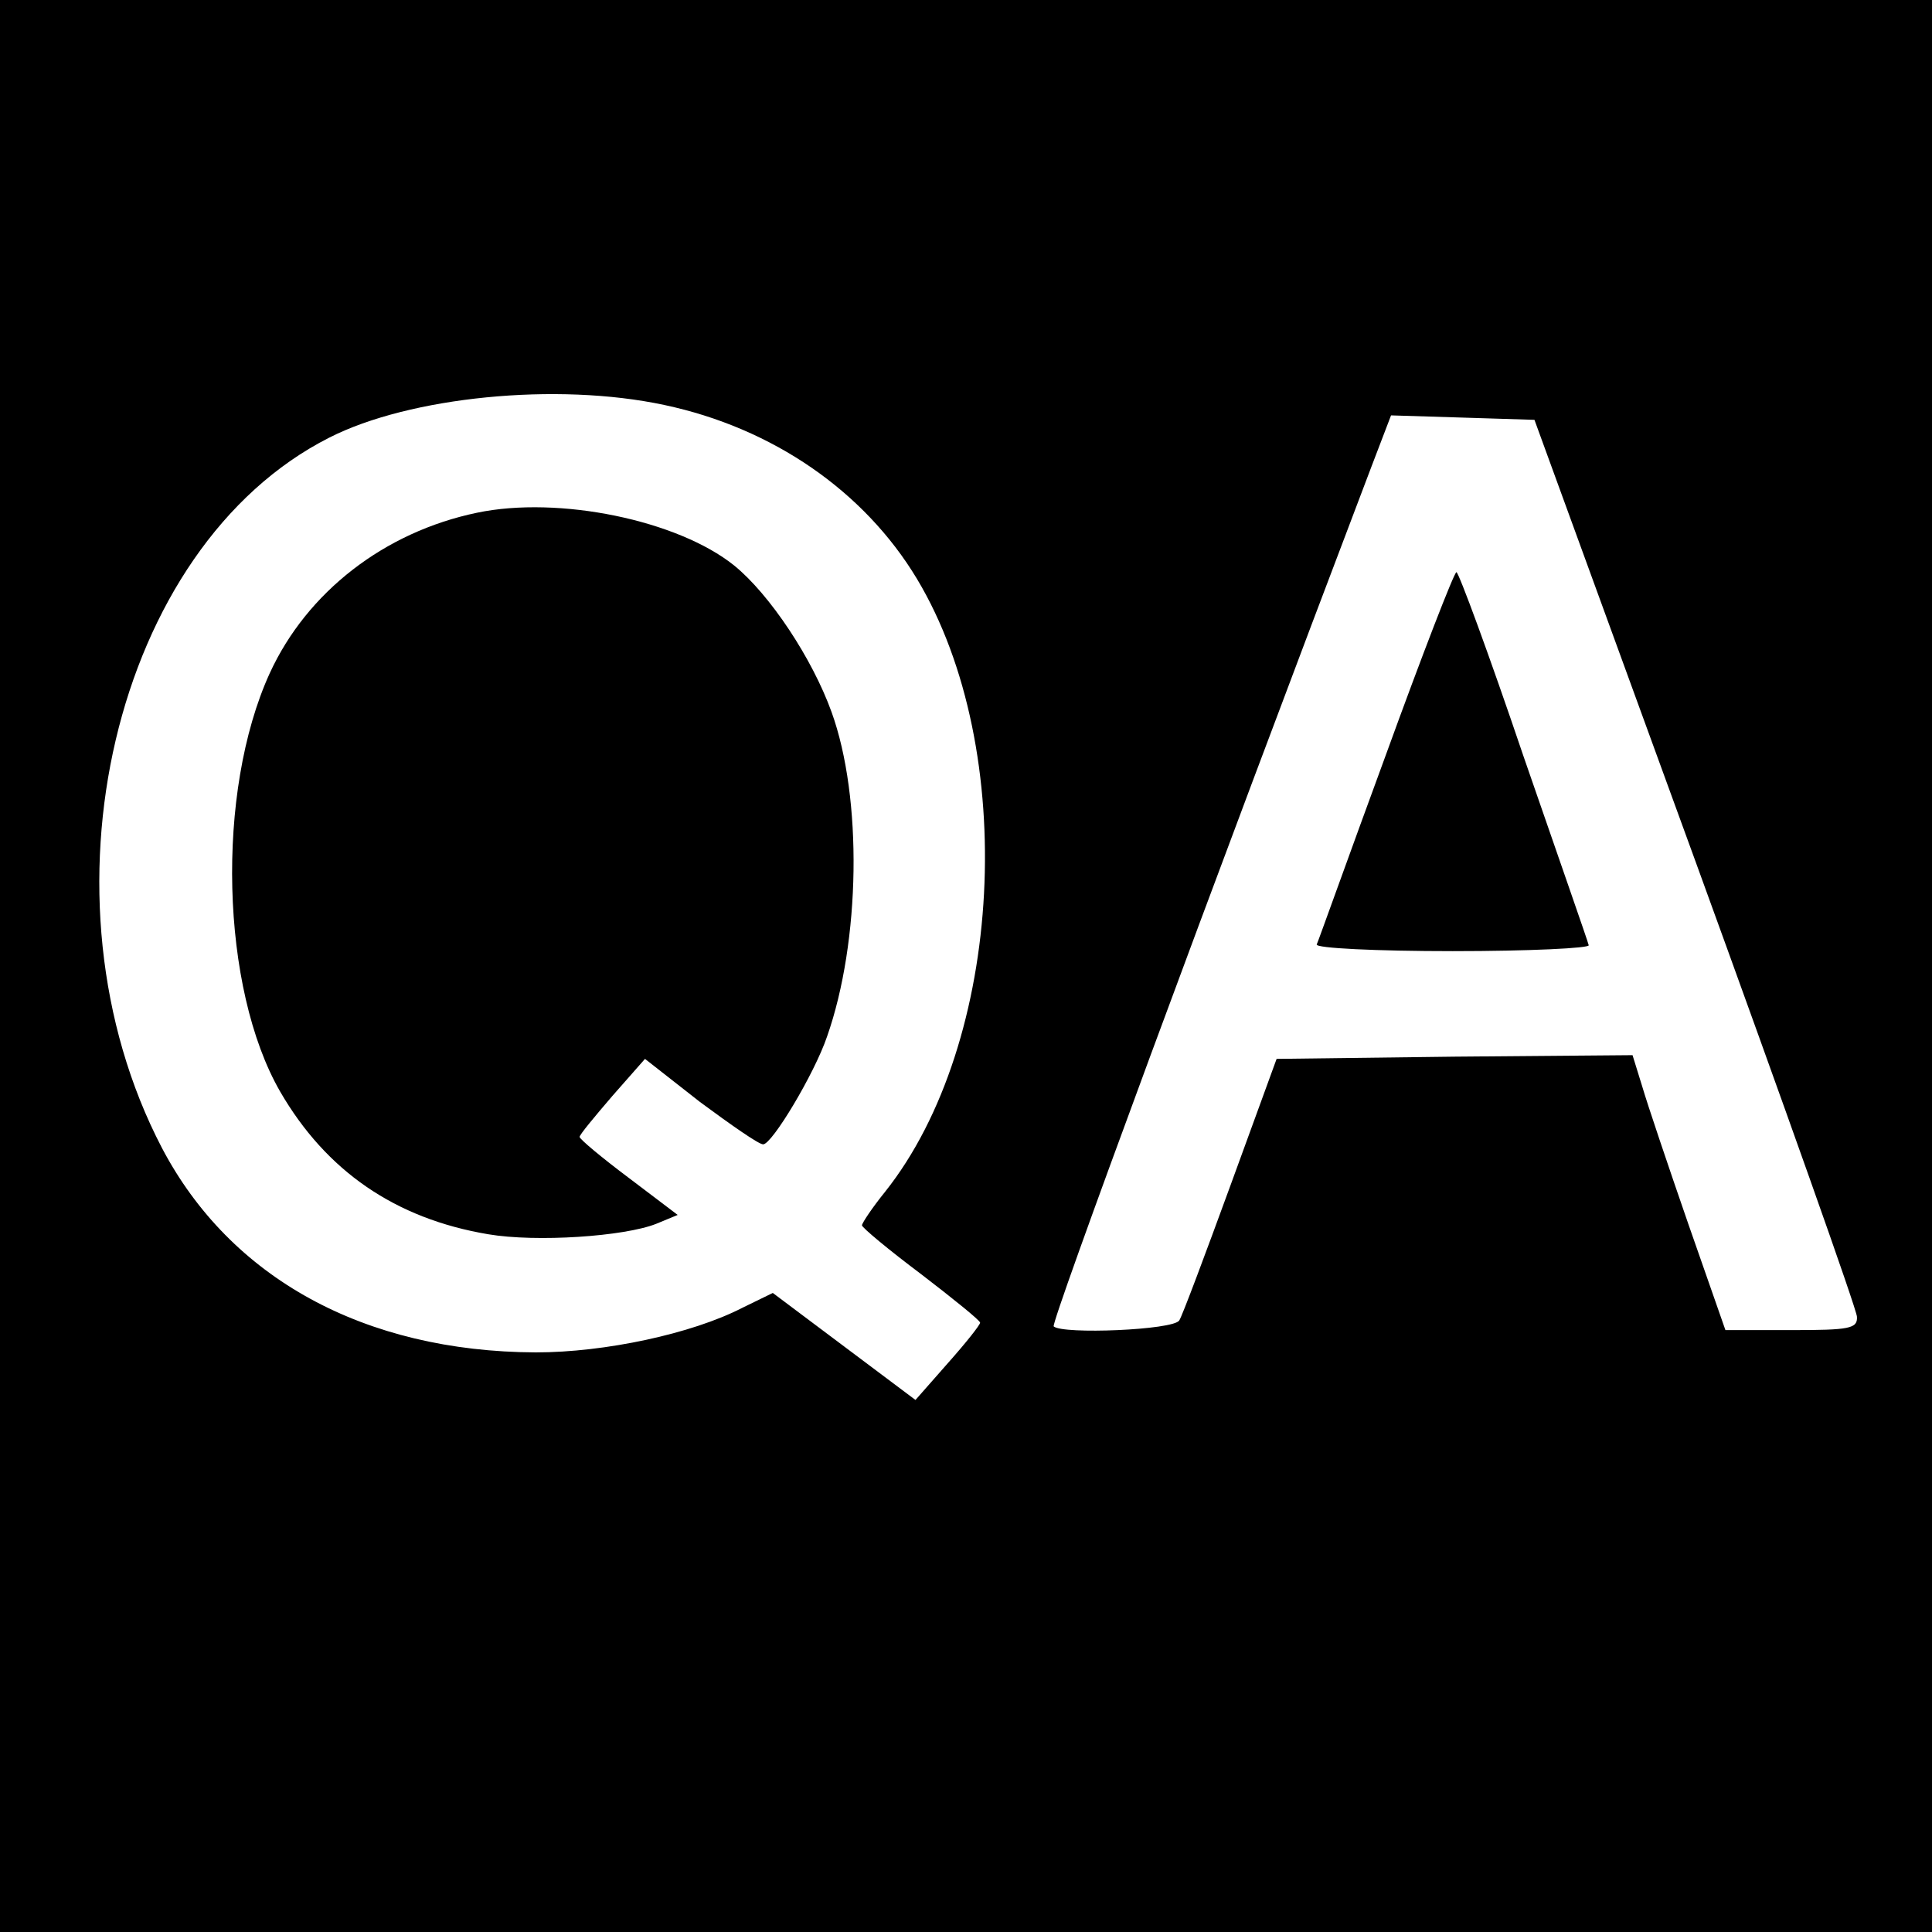
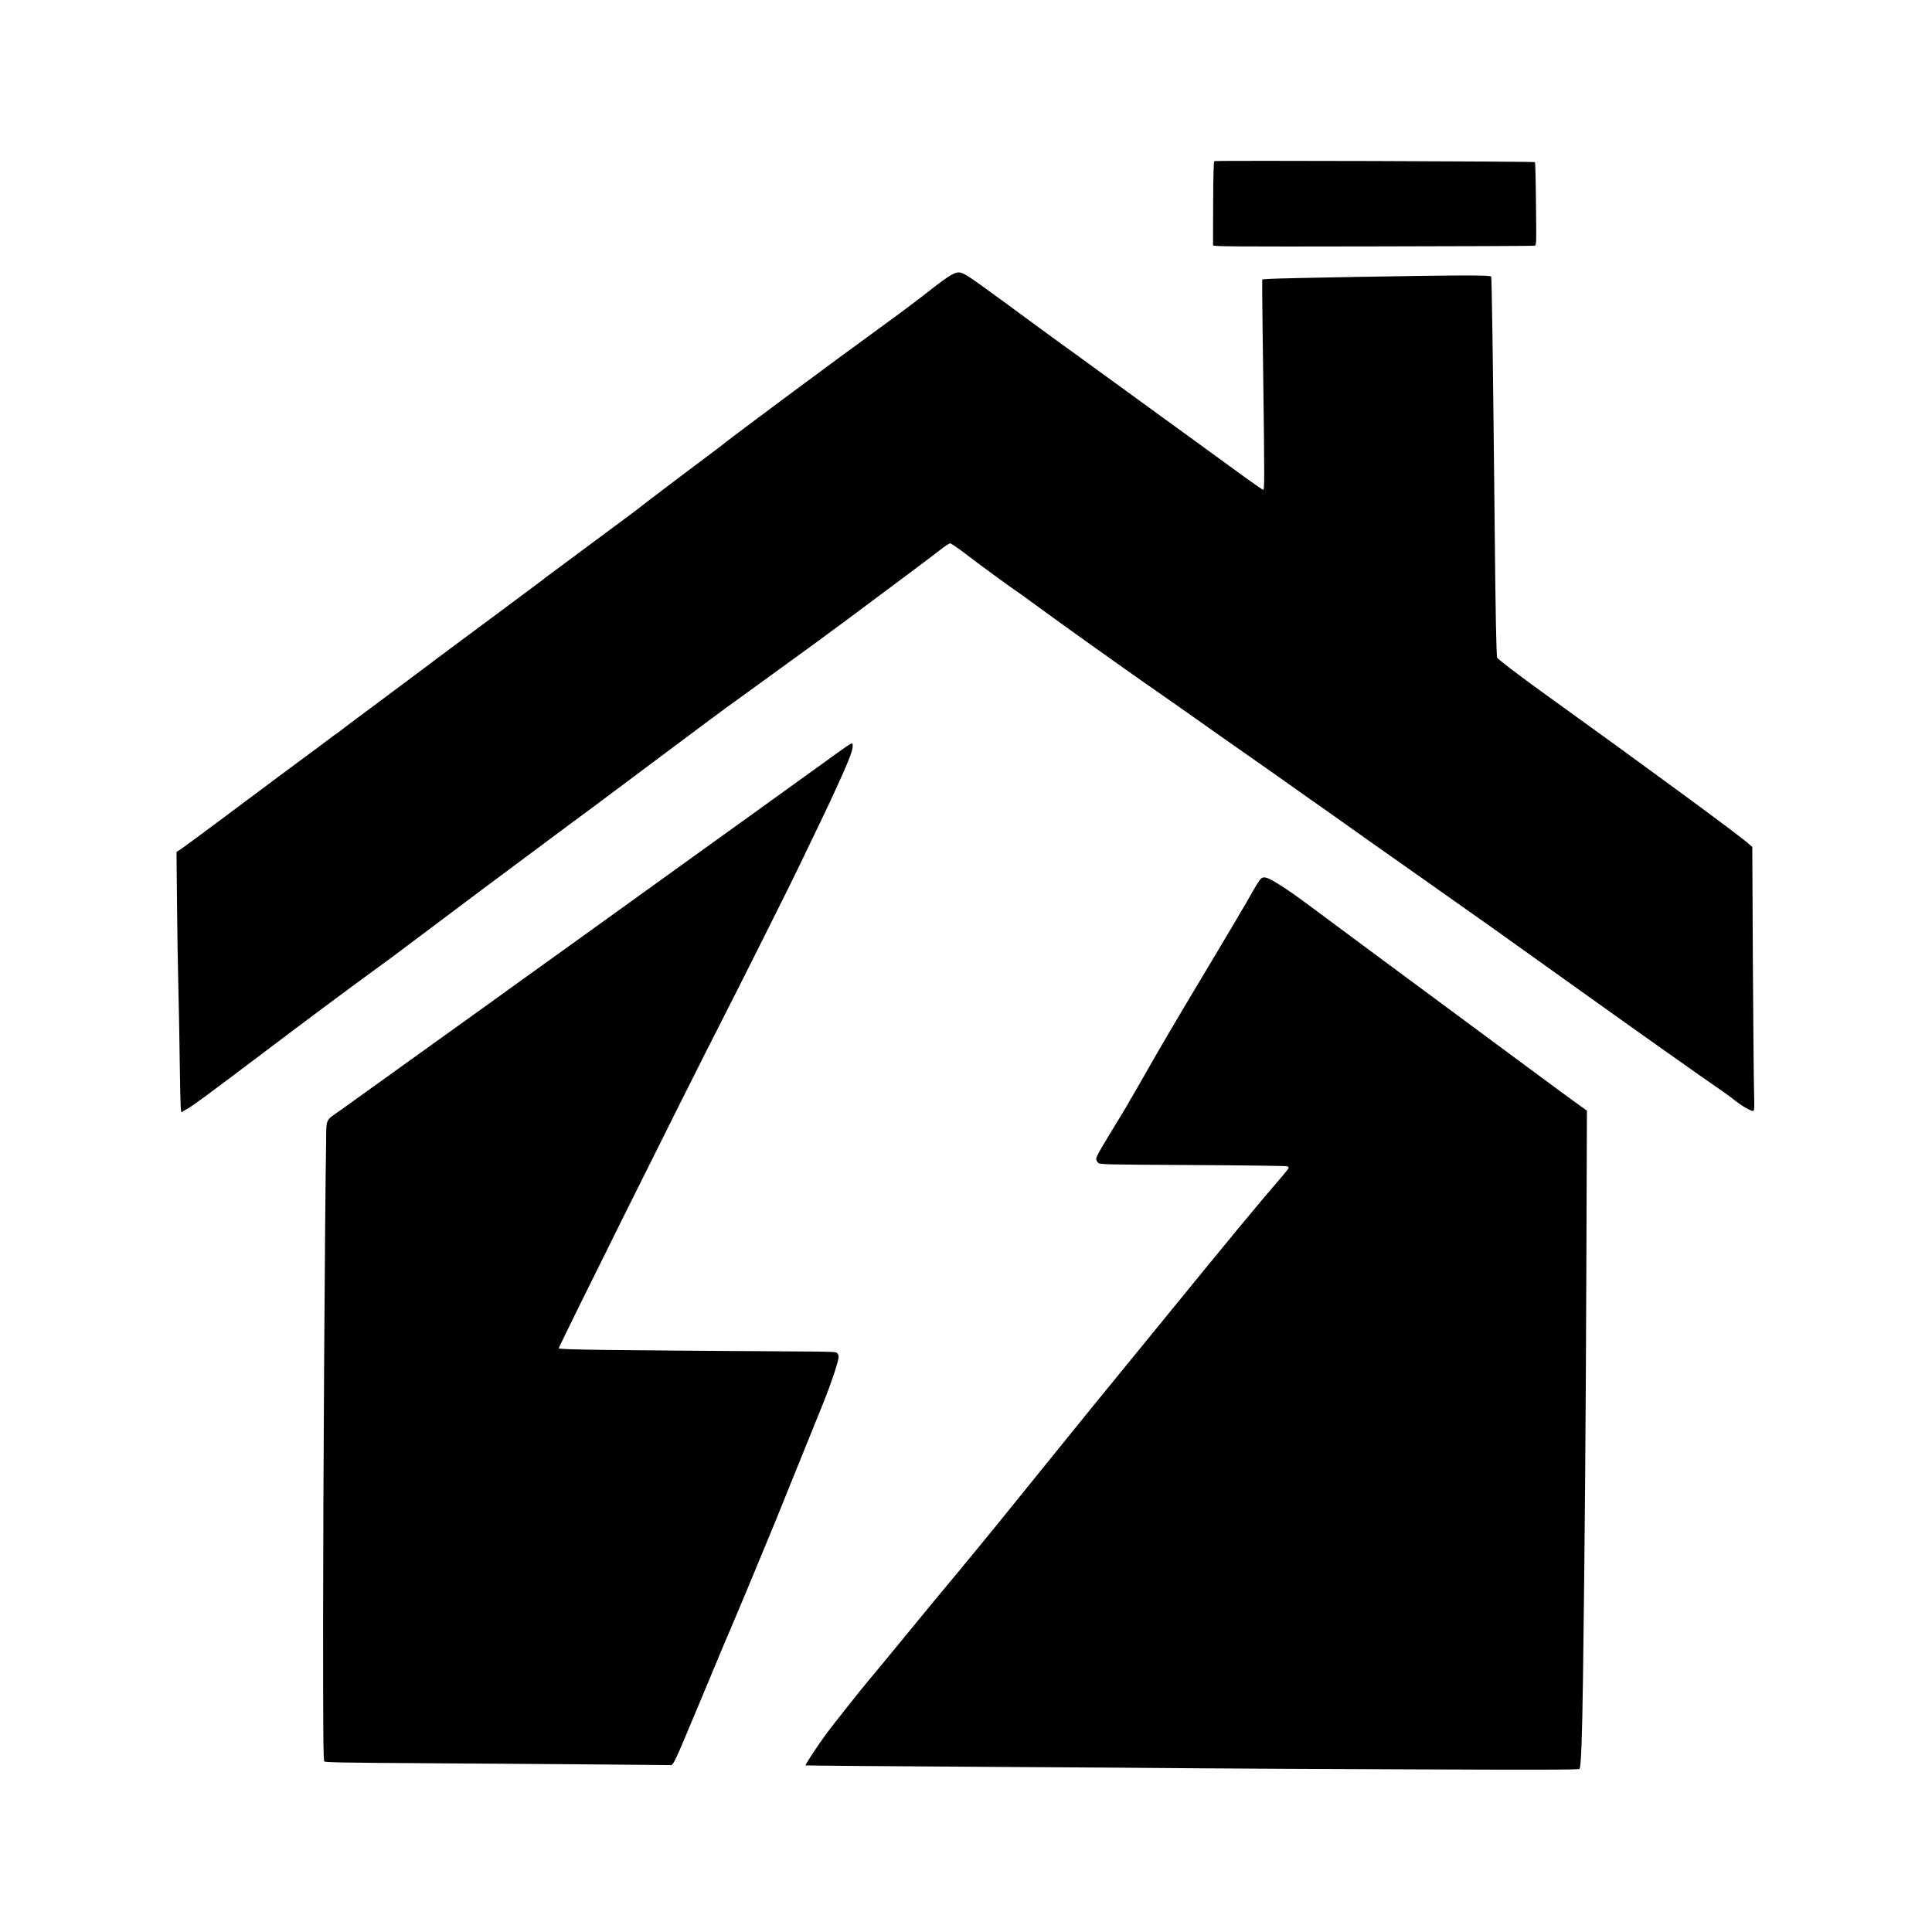
- <svg xmlns="http://www.w3.org/2000/svg" version="1.0" width="260pt" height="260pt" viewBox="0 0 260 260" preserveAspectRatio="xMidYMid meet">
-   <g transform="translate(0,260) scale(0.1,-0.1)" fill="#000000" stroke="none">
-     <path d="M0 1300 l0 -1300 1300 0 1300 0 0 1300 0 1300 -1300 0 -1300 0 0 -1300z m894 755 c146 -31 269 -116 340 -234 138 -230 117 -624 -43 -825 -17 -21 -31 -42 -31 -45 0 -3 36 -33 80 -66 43 -33 79 -62 79 -65 0 -3 -19 -27 -43 -54 l-44 -50 -96 72 -96 72 -41 -20 c-68 -35 -185 -60 -278 -60 -231 1 -411 100 -503 275 -176 337 -65 809 225 956 108 55 306 75 451 44z m1388 -615 c119 -327 217 -603 217 -612 1 -16 -10 -18 -88 -18 l-89 0 -50 143 c-27 78 -55 161 -62 185 l-13 42 -240 -2 -239 -3 -62 -170 c-34 -93 -65 -176 -69 -182 -8 -13 -157 -19 -169 -8 -4 5 209 582 428 1158 l26 68 97 -3 96 -3 217 -595z" />
-     <path d="M642 1910 c-125 -26 -229 -107 -279 -216 -73 -160 -66 -424 14 -563 62 -107 155 -171 280 -192 65 -11 183 -3 226 14 l29 12 -66 50 c-36 27 -66 52 -66 55 0 3 20 27 44 55 l44 50 74 -58 c42 -31 79 -57 85 -57 12 0 69 95 86 145 45 128 48 321 6 437 -26 72 -83 158 -131 197 -76 61 -236 94 -346 71z" />
-     <path d="M1865 1584 c-50 -136 -91 -251 -93 -255 -2 -5 80 -9 183 -9 103 0 185 4 183 8 -1 5 -41 119 -88 255 -46 136 -87 247 -90 247 -3 0 -46 -111 -95 -246z" />
+ <svg xmlns="http://www.w3.org/2000/svg" version="1.0" width="2048pt" height="2048pt" viewBox="0 0 2048 2048" preserveAspectRatio="xMidYMid meet">
+   <g transform="translate(0,2048) scale(0.1,-0.1)" fill="#000000" stroke="none">
+     <path d="M12873 18772 c-8 -5 -12 -137 -13 -442 -1 -239 -2 -442 -1 -450 1 -13 195 -15 1693 -12 931 1 1702 5 1714 7 21 5 21 5 16 442 -2 241 -7 441 -11 444 -8 9 -3384 19 -3398 11z" />
+     <path d="M10087 17567 c-34 -17 -134 -89 -222 -159 -88 -71 -301 -231 -473 -356 -535 -388 -1637 -1206 -1762 -1309 -8 -7 -94 -71 -190 -143 -96 -72 -188 -141 -204 -153 -16 -12 -90 -68 -165 -125 -118 -89 -295 -224 -326 -250 -6 -5 -46 -35 -90 -67 -71 -52 -456 -338 -726 -539 -52 -39 -108 -80 -123 -91 -16 -11 -33 -25 -40 -30 -6 -6 -27 -22 -46 -36 -19 -14 -168 -125 -330 -246 -162 -120 -414 -308 -560 -416 -146 -108 -294 -219 -330 -247 -36 -27 -211 -158 -390 -291 -406 -302 -474 -353 -480 -360 -3 -3 -27 -21 -55 -40 -27 -18 -52 -37 -55 -40 -3 -3 -57 -43 -120 -90 -145 -106 -491 -363 -1035 -770 -233 -174 -439 -326 -459 -338 l-35 -22 5 -517 c2 -284 9 -683 14 -887 5 -203 13 -594 16 -868 7 -453 9 -496 23 -485 9 7 32 21 51 31 49 24 218 149 785 577 565 427 908 682 1399 1040 56 41 254 190 440 330 186 140 413 311 506 380 456 340 746 556 955 711 127 93 248 183 270 200 22 17 200 150 395 295 195 146 411 307 480 359 69 52 193 144 275 205 83 61 168 124 190 141 22 16 249 181 505 366 256 184 614 446 795 581 644 479 911 680 994 745 46 37 93 67 103 67 10 0 85 -51 166 -113 125 -97 483 -359 556 -407 12 -8 56 -39 97 -69 41 -30 121 -89 179 -131 220 -161 867 -622 1080 -770 163 -113 276 -192 480 -336 85 -61 301 -212 480 -338 179 -125 420 -294 535 -376 116 -82 242 -171 280 -198 39 -26 225 -158 415 -293 190 -135 383 -272 430 -304 47 -33 168 -118 270 -190 102 -72 284 -201 405 -286 352 -248 397 -280 658 -467 136 -97 292 -208 346 -247 54 -38 163 -116 242 -173 626 -448 1398 -994 1557 -1102 49 -34 116 -83 148 -109 73 -58 172 -114 190 -107 11 4 12 39 8 188 -3 101 -9 729 -13 1397 l-6 1213 -45 39 c-118 103 -1075 806 -2170 1594 -256 184 -479 355 -489 373 -9 18 -18 461 -27 1407 -18 1756 -30 2621 -37 2633 -6 9 -78 12 -300 12 -343 0 -1924 -28 -2044 -36 l-83 -6 0 -141 c0 -78 5 -452 10 -832 15 -1168 15 -1260 -1 -1257 -7 2 -83 54 -169 116 -542 393 -1566 1138 -1625 1181 -38 28 -153 112 -255 185 -165 119 -253 183 -575 420 -49 37 -164 121 -255 186 -329 240 -327 239 -423 191z" />
+     <path d="M8885 12505 c-82 -60 -262 -189 -400 -288 -137 -99 -263 -189 -280 -202 -44 -32 -429 -309 -730 -525 -143 -103 -300 -216 -350 -252 -188 -136 -541 -389 -810 -583 -719 -517 -1011 -726 -1140 -820 -77 -56 -298 -214 -492 -353 -618 -443 -766 -549 -858 -616 -49 -36 -142 -102 -205 -147 -178 -126 -159 -84 -163 -353 -13 -697 -32 -3773 -32 -5058 0 -1207 2 -1489 13 -1500 10 -10 225 -14 1080 -19 587 -4 1412 -10 1834 -13 l768 -7 17 21 c10 11 51 98 91 193 101 239 313 744 382 912 32 77 98 235 148 350 93 219 215 510 334 800 39 94 92 222 118 285 55 135 392 967 520 1285 82 204 160 439 160 483 0 10 -6 26 -13 36 -12 17 -42 18 -413 20 -2060 13 -2536 19 -2541 33 -5 12 1373 2781 1728 3473 165 322 740 1469 803 1603 24 51 83 173 131 272 169 349 250 521 352 750 82 186 108 262 101 306 -3 19 -19 10 -153 -86z" />
+     <path d="M13369 11168 c-19 -16 -55 -74 -144 -233 -37 -66 -224 -381 -415 -700 -343 -572 -522 -876 -688 -1170 -47 -82 -102 -179 -123 -214 -22 -34 -39 -65 -39 -67 0 -2 -37 -63 -81 -136 -208 -340 -259 -428 -259 -451 0 -13 9 -32 21 -43 20 -18 55 -19 1008 -24 542 -3 992 -9 999 -13 6 -5 12 -13 12 -18 0 -6 -42 -58 -93 -117 -208 -239 -522 -619 -1311 -1587 -283 -346 -626 -766 -702 -860 -109 -134 -685 -846 -773 -955 -88 -110 -315 -389 -411 -505 -36 -44 -129 -156 -205 -249 -77 -93 -185 -223 -241 -290 -55 -66 -174 -211 -264 -321 -248 -302 -405 -493 -458 -555 -65 -76 -380 -474 -437 -551 -96 -130 -233 -339 -226 -343 3 -2 843 -9 1866 -15 1023 -6 2078 -13 2345 -16 267 -2 1273 -8 2236 -11 1346 -6 1753 -4 1758 5 16 26 28 332 37 1011 19 1420 29 2695 35 4316 l6 1651 -63 45 c-62 43 -349 254 -694 510 -93 69 -402 298 -685 507 -283 209 -596 441 -695 514 -99 74 -252 187 -340 252 -88 65 -254 189 -370 275 -262 195 -316 232 -440 309 -99 61 -138 72 -166 49z" />
  </g>
</svg>
